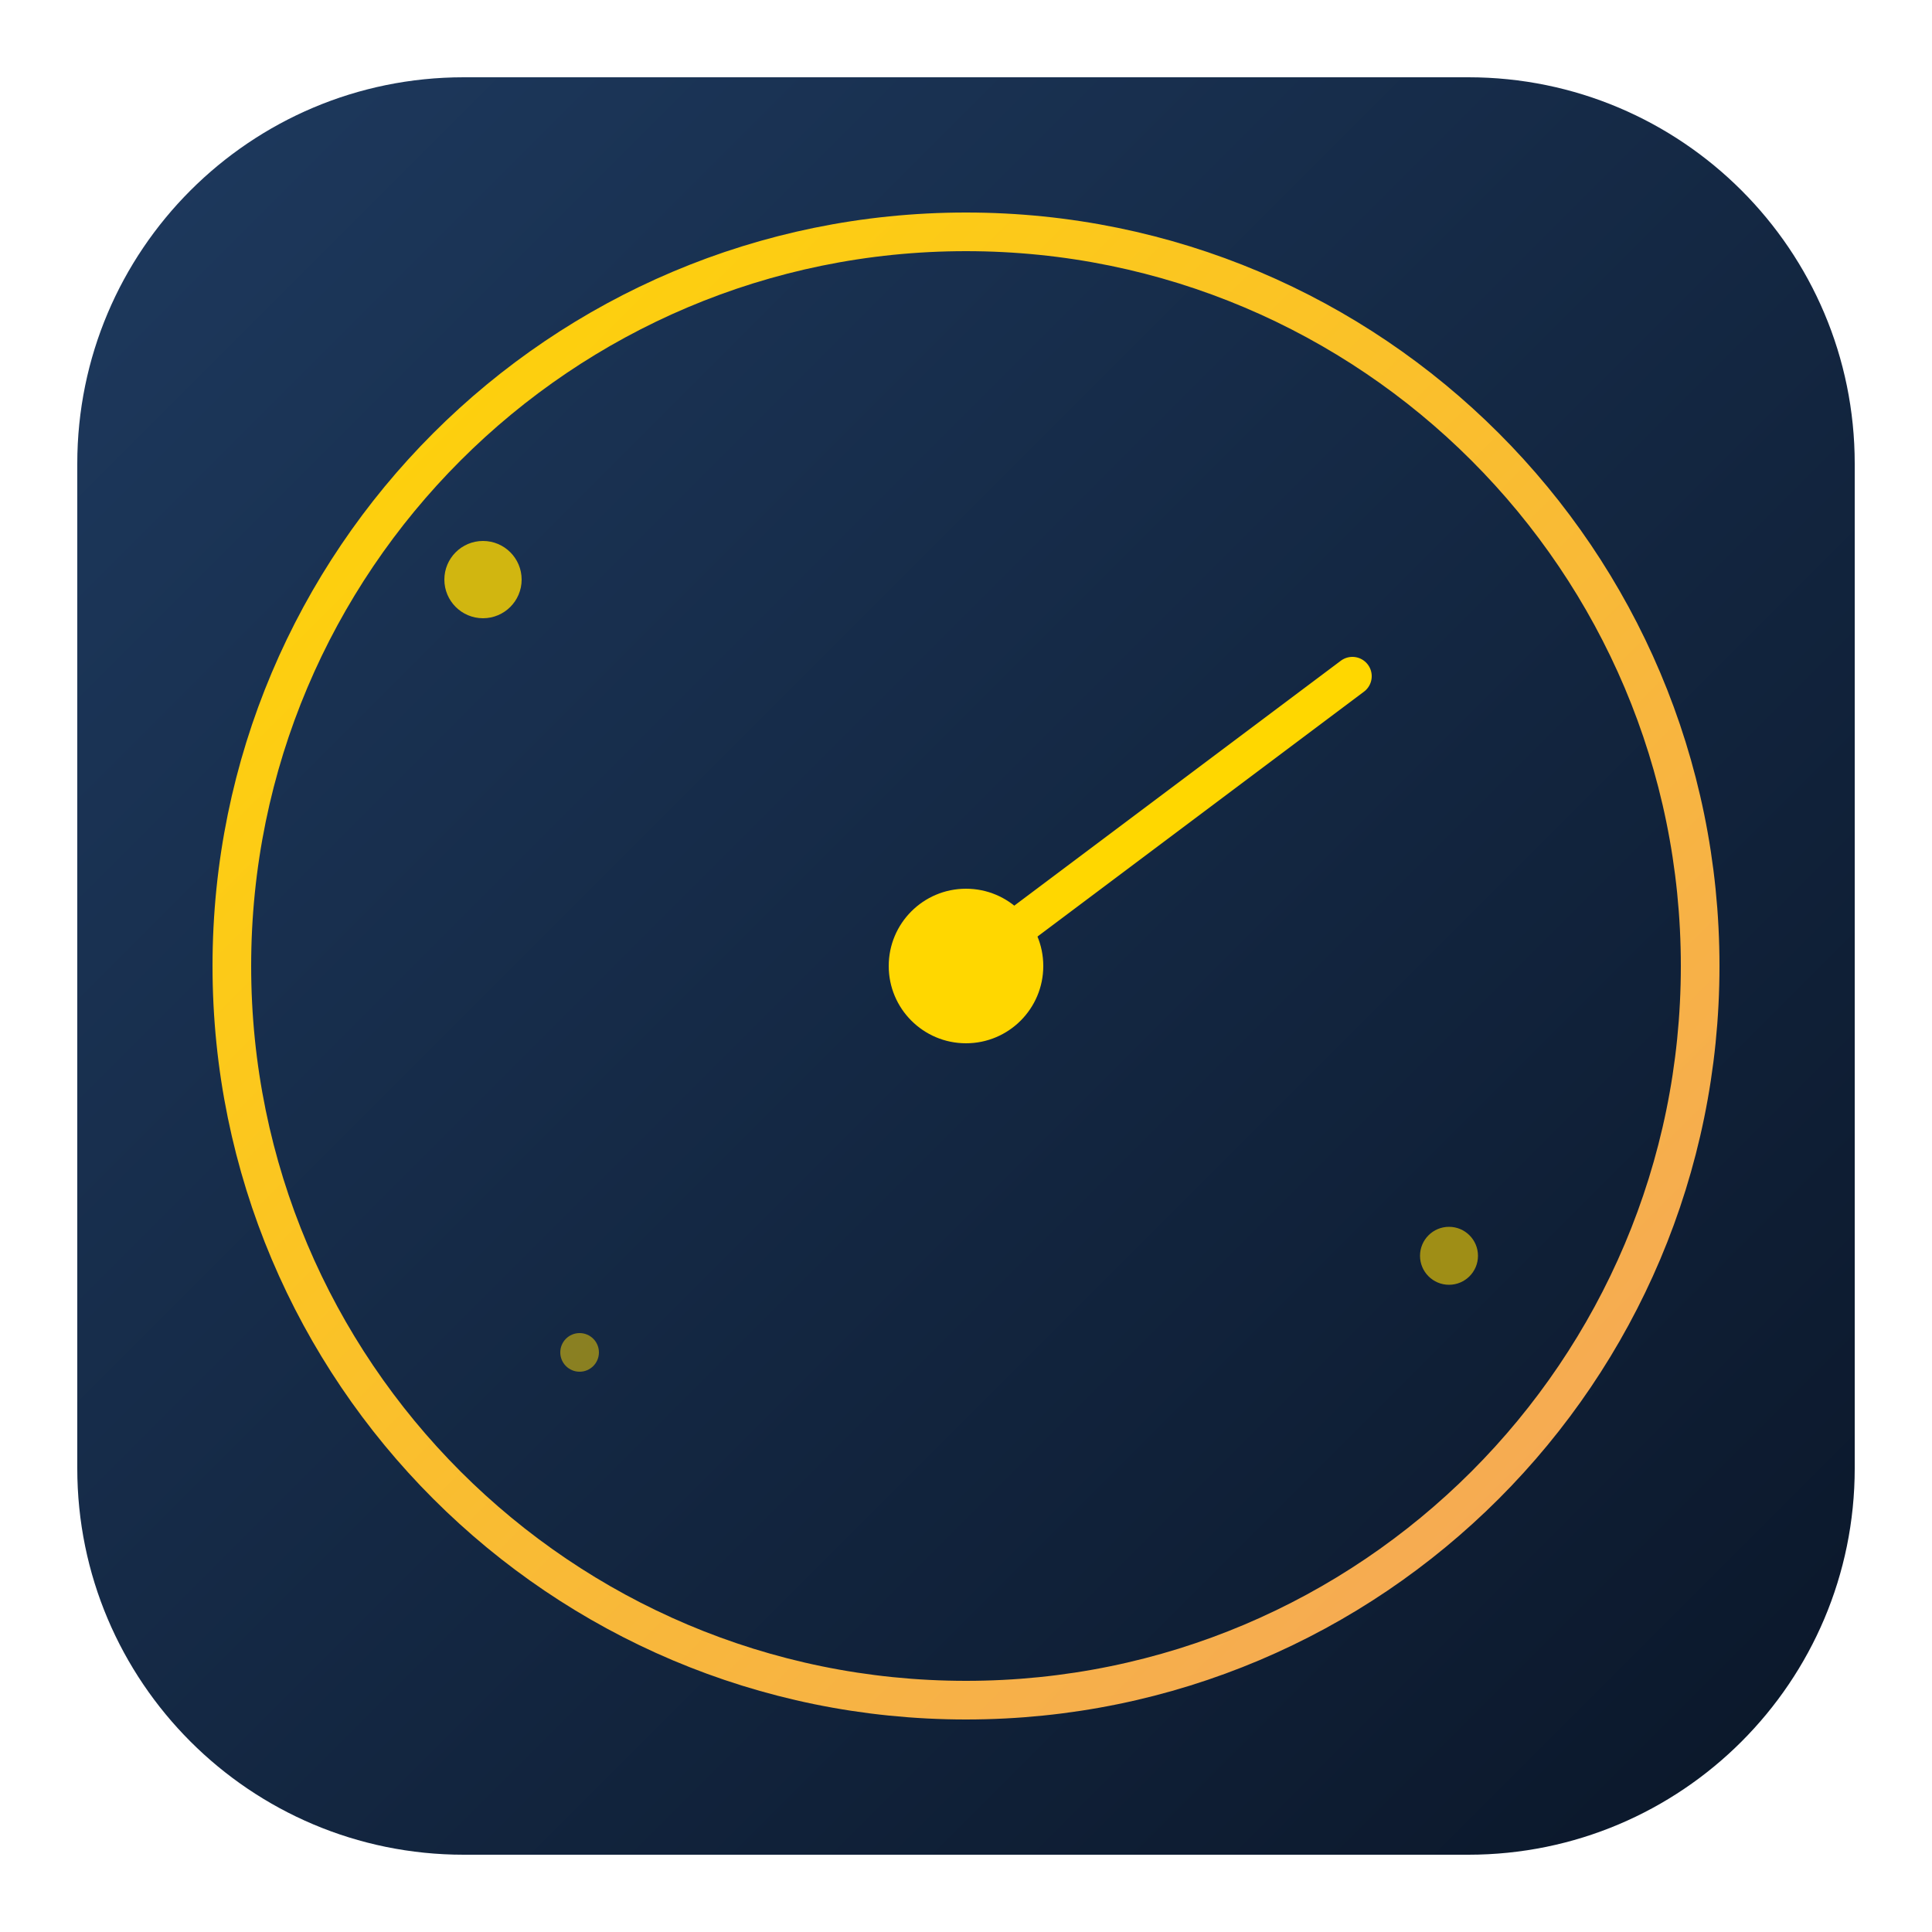
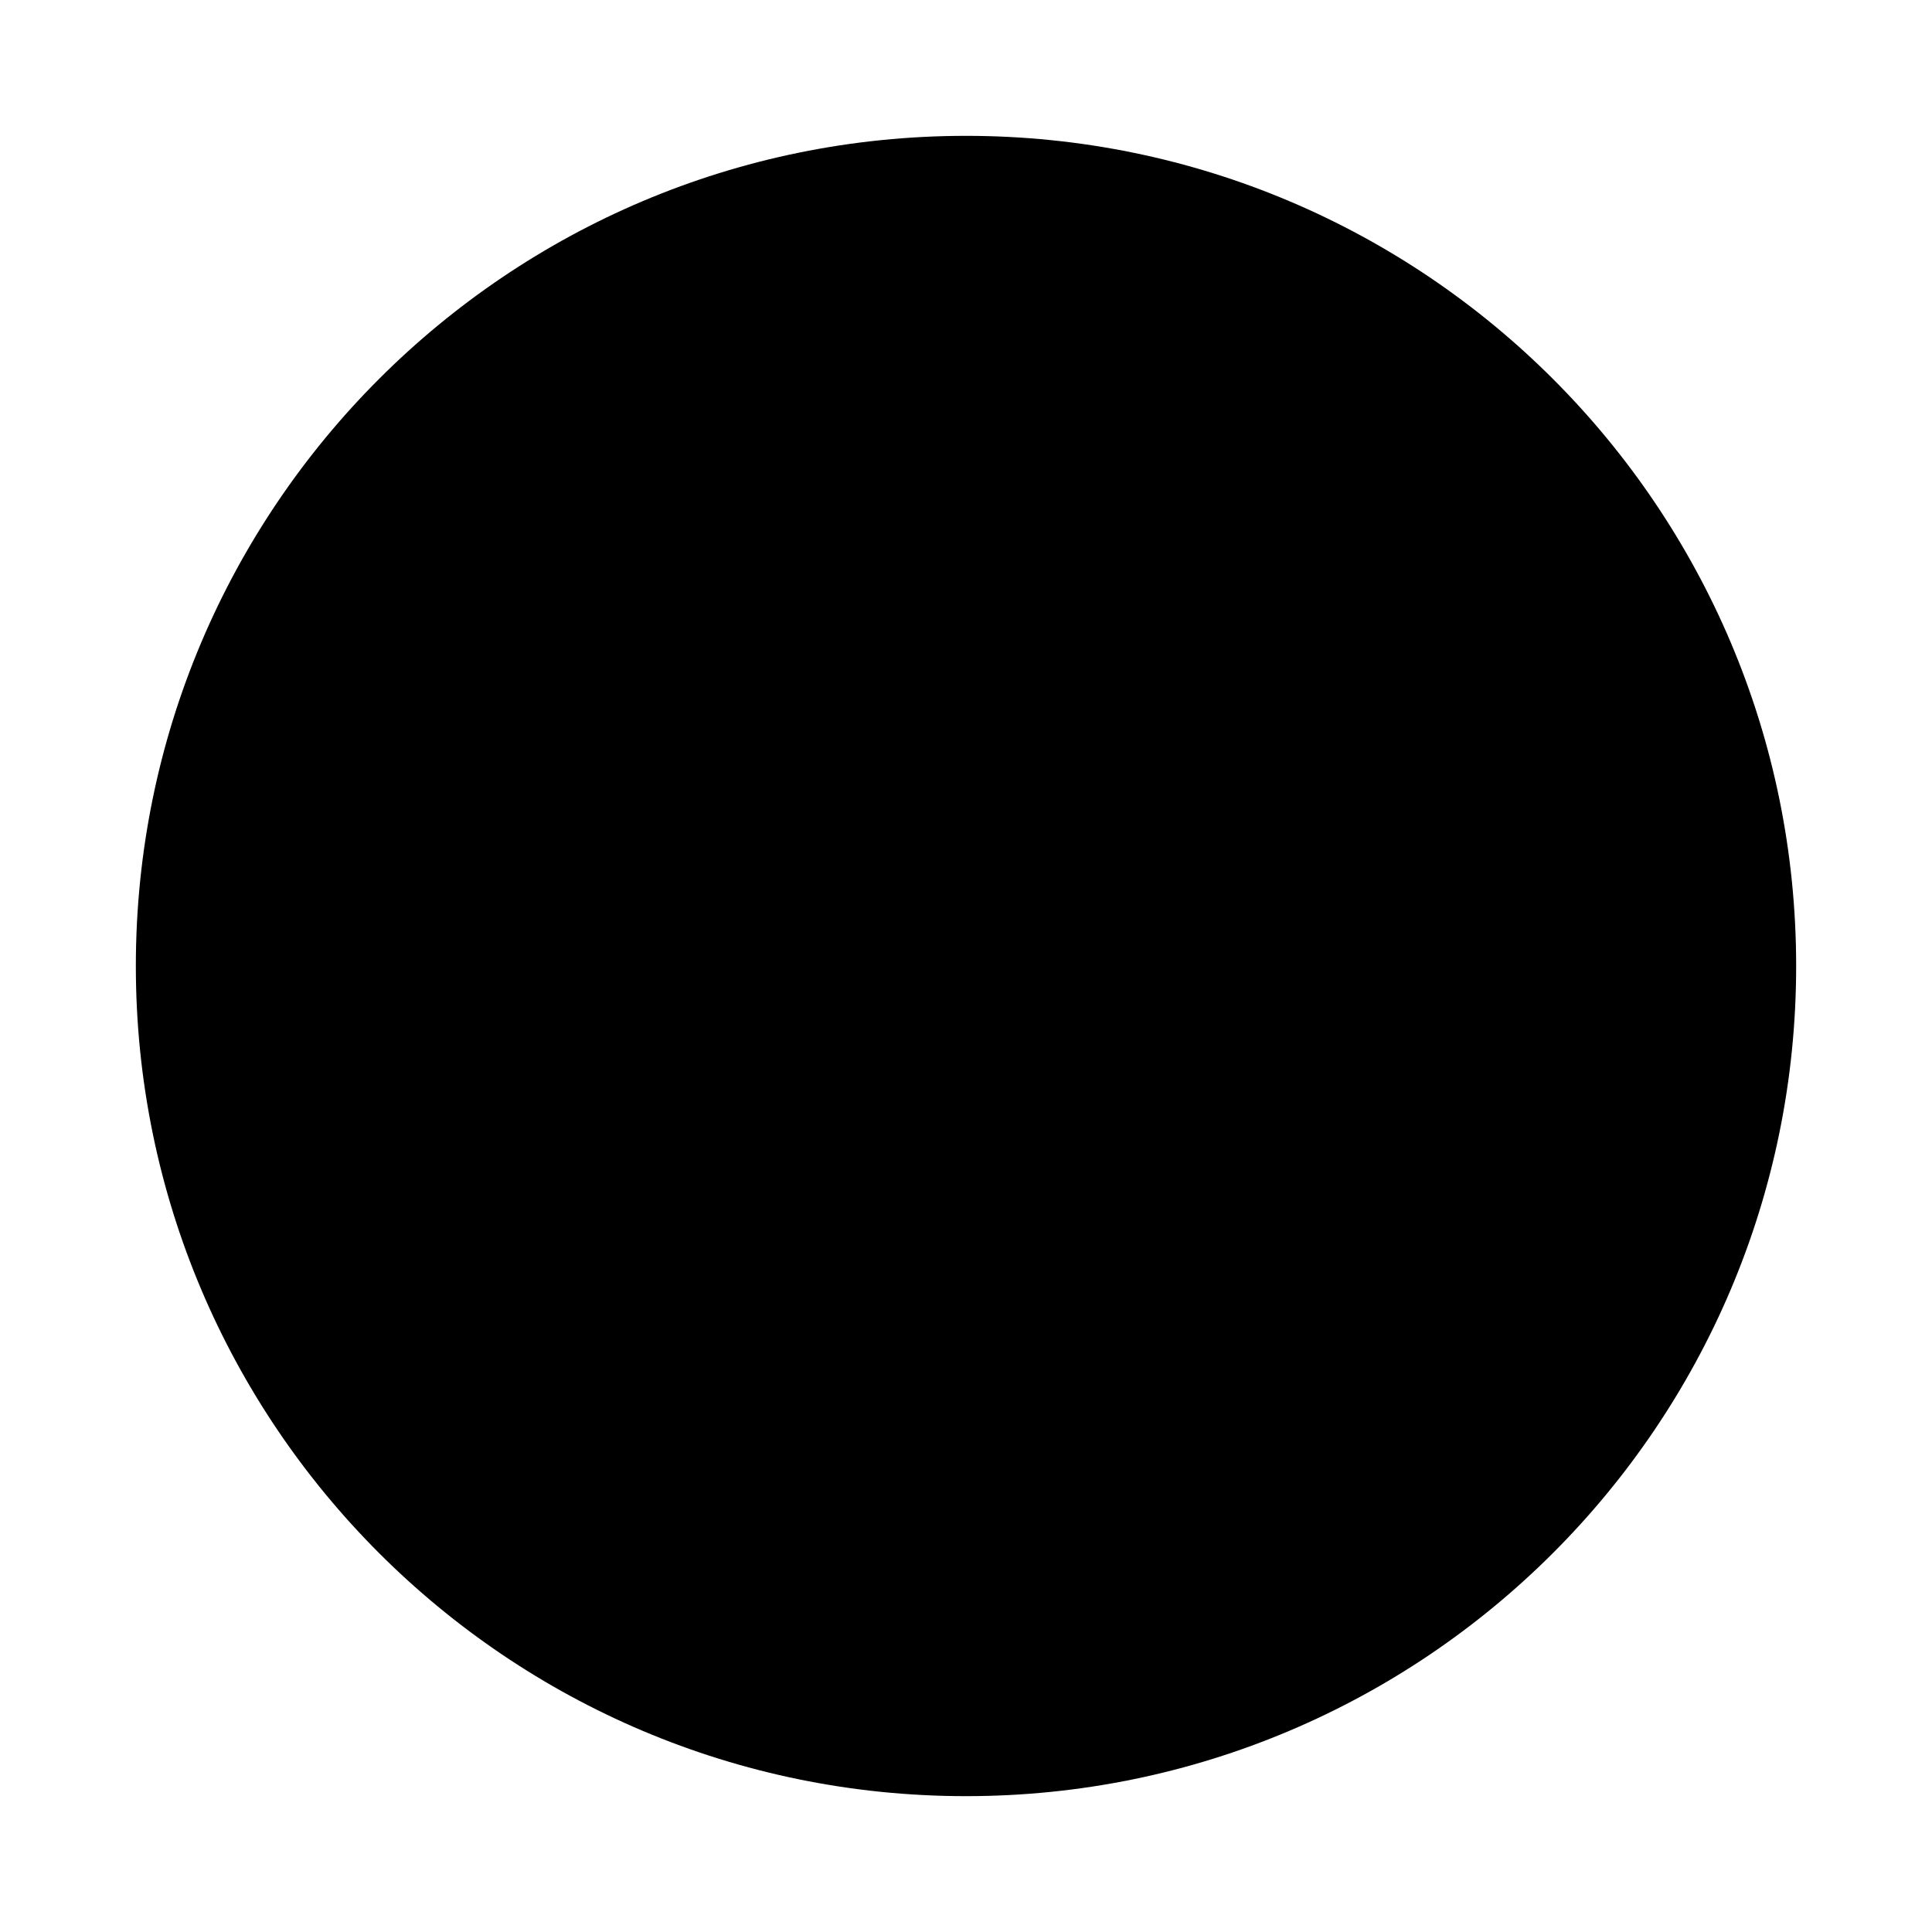
- <svg xmlns="http://www.w3.org/2000/svg" width="100" height="100" viewBox="0 0 100 100">
-   <defs>
-     <linearGradient id="goldGrad" x1="0%" y1="0%" x2="100%" y2="100%">
-       <stop offset="0%" stop-color="#FFD700" />
-       <stop offset="100%" stop-color="#F4A460" />
-     </linearGradient>
-     <linearGradient id="bgGrad" x1="0%" y1="0%" x2="100%" y2="100%">
-       <stop offset="0%" stop-color="#1e3a5f" />
-       <stop offset="100%" stop-color="#0a1628" />
-     </linearGradient>
-   </defs>
-   <rect x="4" y="4" width="92" height="92" rx="20" fill="url(#bgGrad)" />
-   <circle cx="50" cy="50" r="38" fill="none" stroke="url(#goldGrad)" stroke-width="2" />
-   <circle cx="50" cy="50" r="4" fill="#FFD700" />
-   <path d="M 50 12 A 12 12 0 1 1 50 36 A 8 8 0 1 0 50 12" fill="url(#goldGrad)" />
-   <line x1="50" y1="50" x2="70" y2="35" stroke="#FFD700" stroke-width="2" stroke-linecap="round" />
-   <circle cx="25" cy="30" r="2" fill="#FFD700" opacity="0.8" />
-   <circle cx="75" cy="65" r="1.5" fill="#FFD700" opacity="0.6" />
-   <circle cx="30" cy="70" r="1" fill="#FFD700" opacity="0.5" />
+ <svg xmlns="http://www.w3.org/2000/svg" viewBox="0 0 512 512">
+   <circle cx="256" cy="256" r="220" fill="black" />
+   <circle cx="240" cy="256" r="170" fill="none" stroke="black" stroke-width="8" />
+   <circle cx="240" cy="100" r="8" fill="black" />
+   <circle cx="240" cy="412" r="8" fill="black" />
+   <circle cx="84" cy="256" r="8" fill="black" />
+   <circle cx="396" cy="256" r="8" fill="black" />
+   <line x1="240" y1="256" x2="240" y2="130" stroke="black" stroke-width="10" stroke-linecap="round" />
+   <line x1="240" y1="256" x2="340" y2="300" stroke="black" stroke-width="8" stroke-linecap="round" />
+   <circle cx="240" cy="256" r="50" fill="black" />
</svg>
